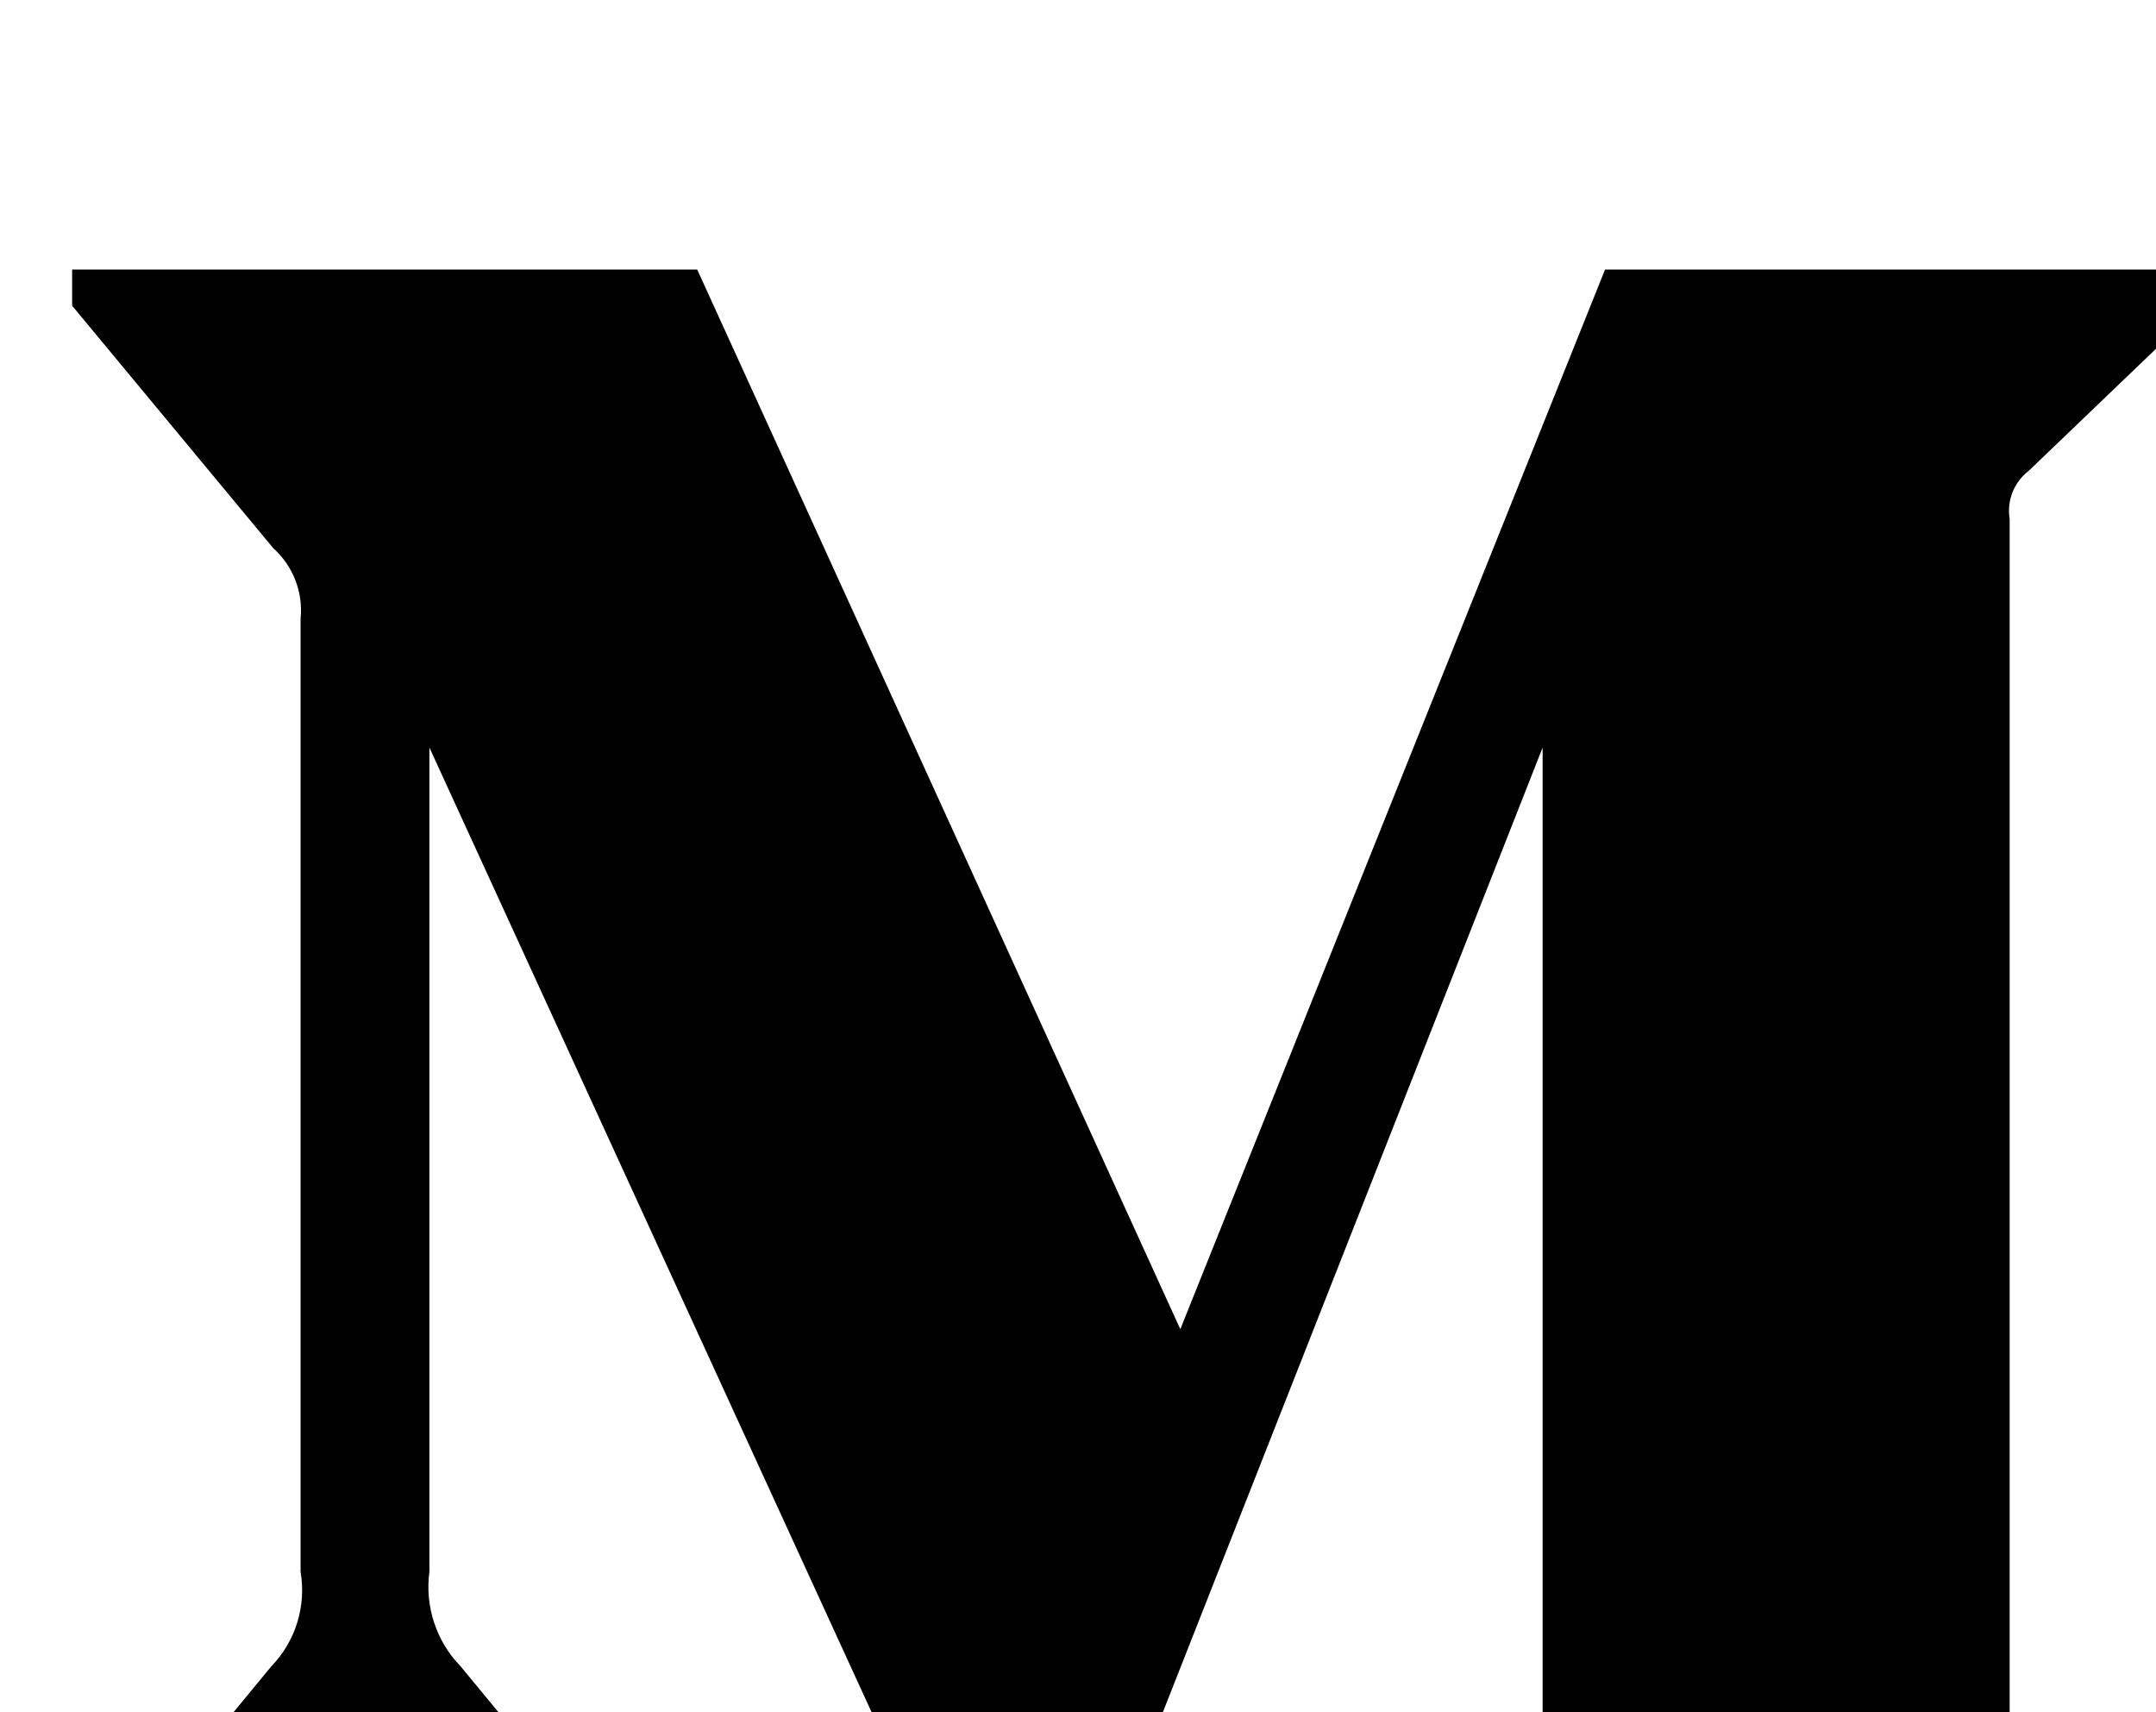
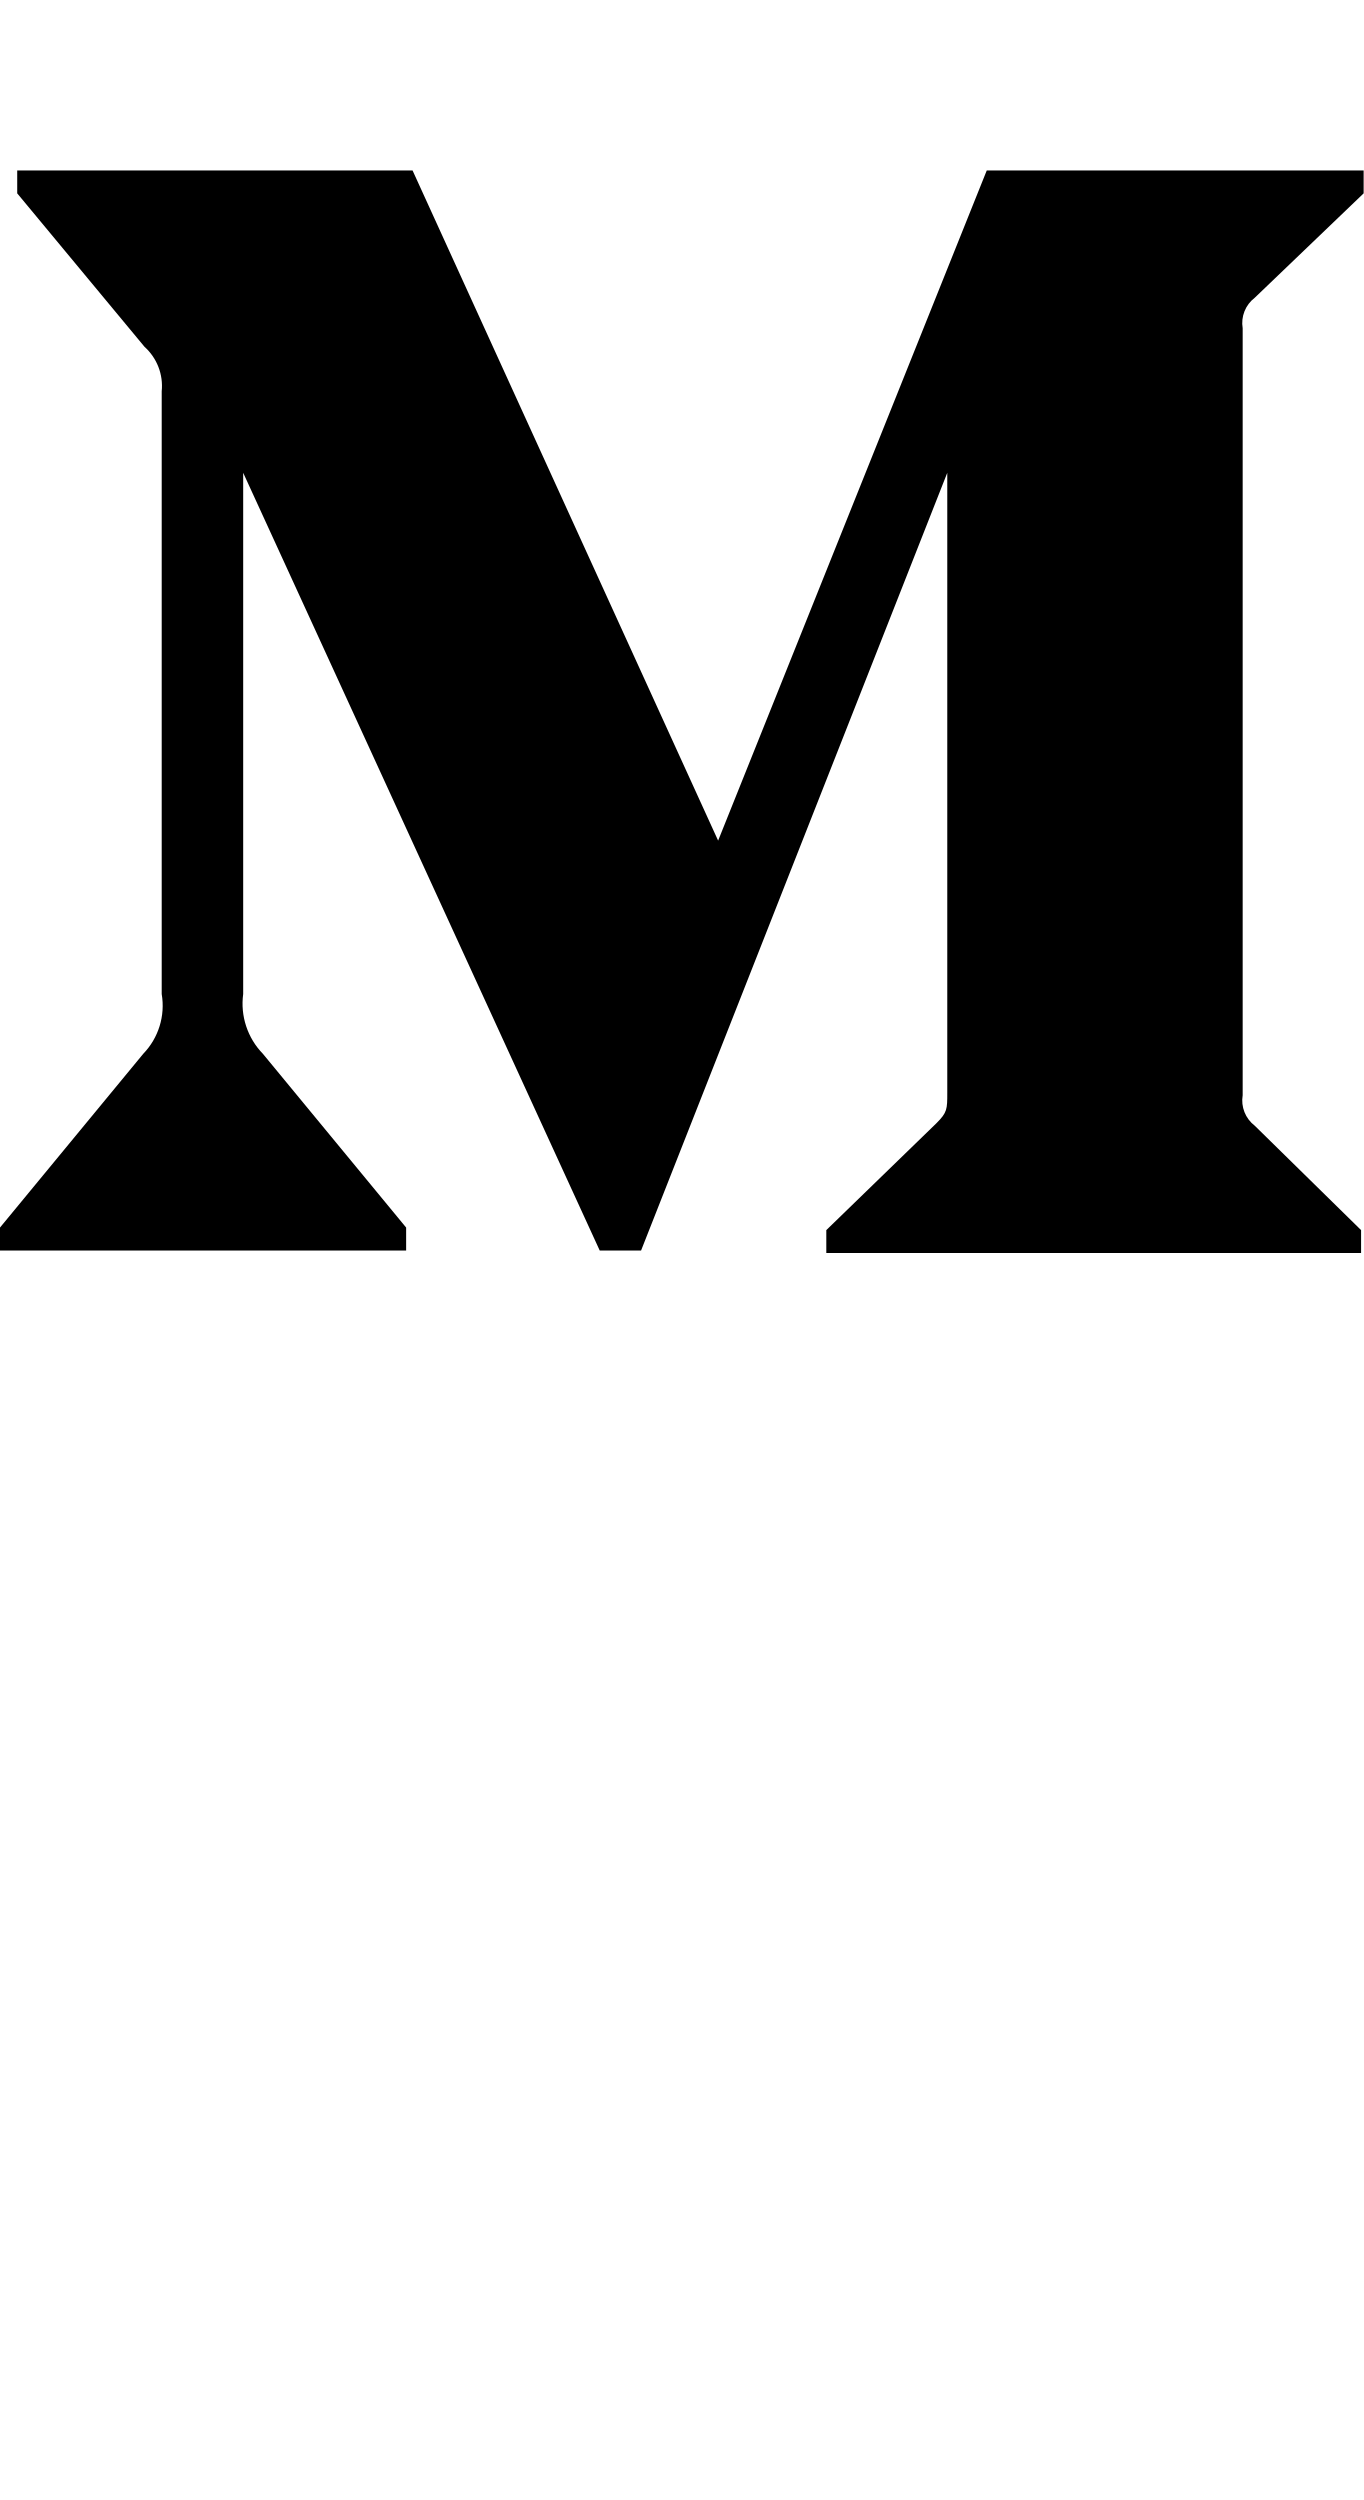
- <svg xmlns="http://www.w3.org/2000/svg" width="23" fill-rule="evenodd" clip-rule="evenodd">
+ <svg xmlns="http://www.w3.org/2000/svg" width="24" height="44" fill-rule="evenodd" clip-rule="evenodd">
  <path d="M2.846 6.887c.03-.295-.083-.586-.303-.784l-2.24-2.7v-.403h6.958l5.378 11.795 4.728-11.795h6.633v.403l-1.916 1.837c-.165.126-.247.333-.213.538v13.498c-.034.204.048.411.213.537l1.871 1.837v.403h-9.412v-.403l1.939-1.882c.19-.19.19-.246.19-.537v-10.91l-5.389 13.688h-.728l-6.275-13.688v9.174c-.052.385.076.774.347 1.052l2.521 3.058v.404h-7.148v-.404l2.521-3.058c.27-.279.39-.67.325-1.052v-10.608z" />
</svg>
